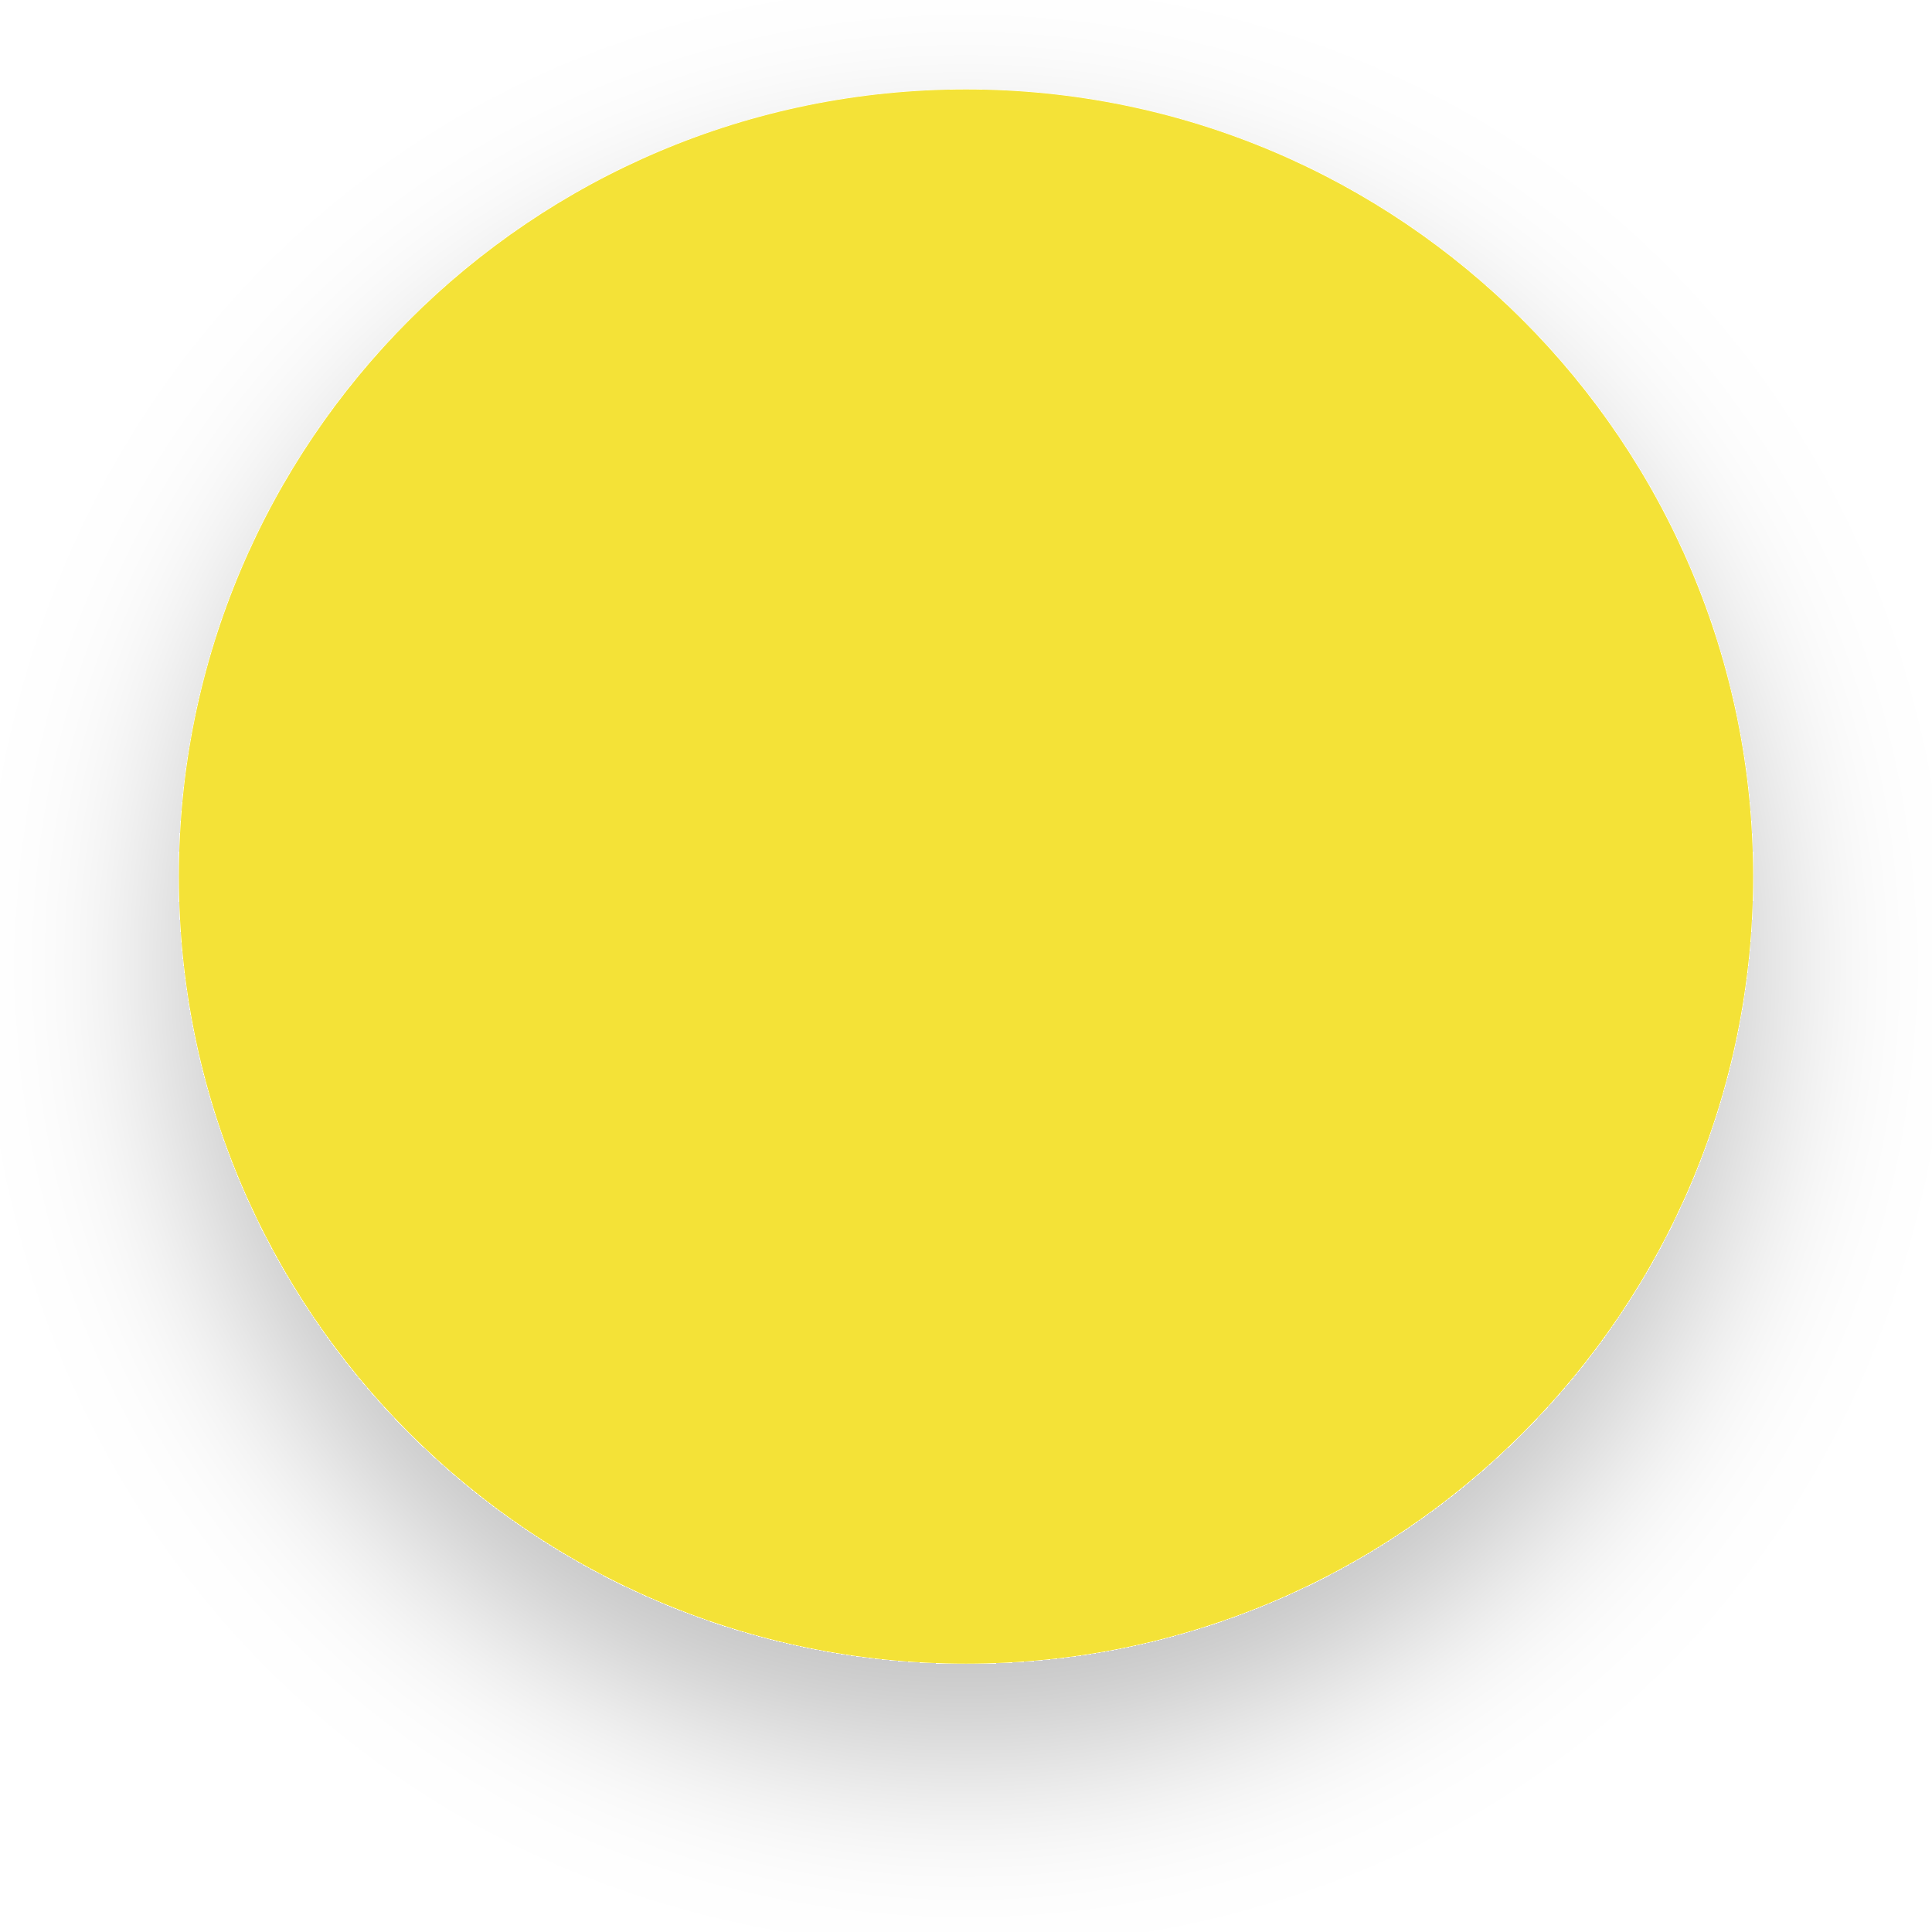
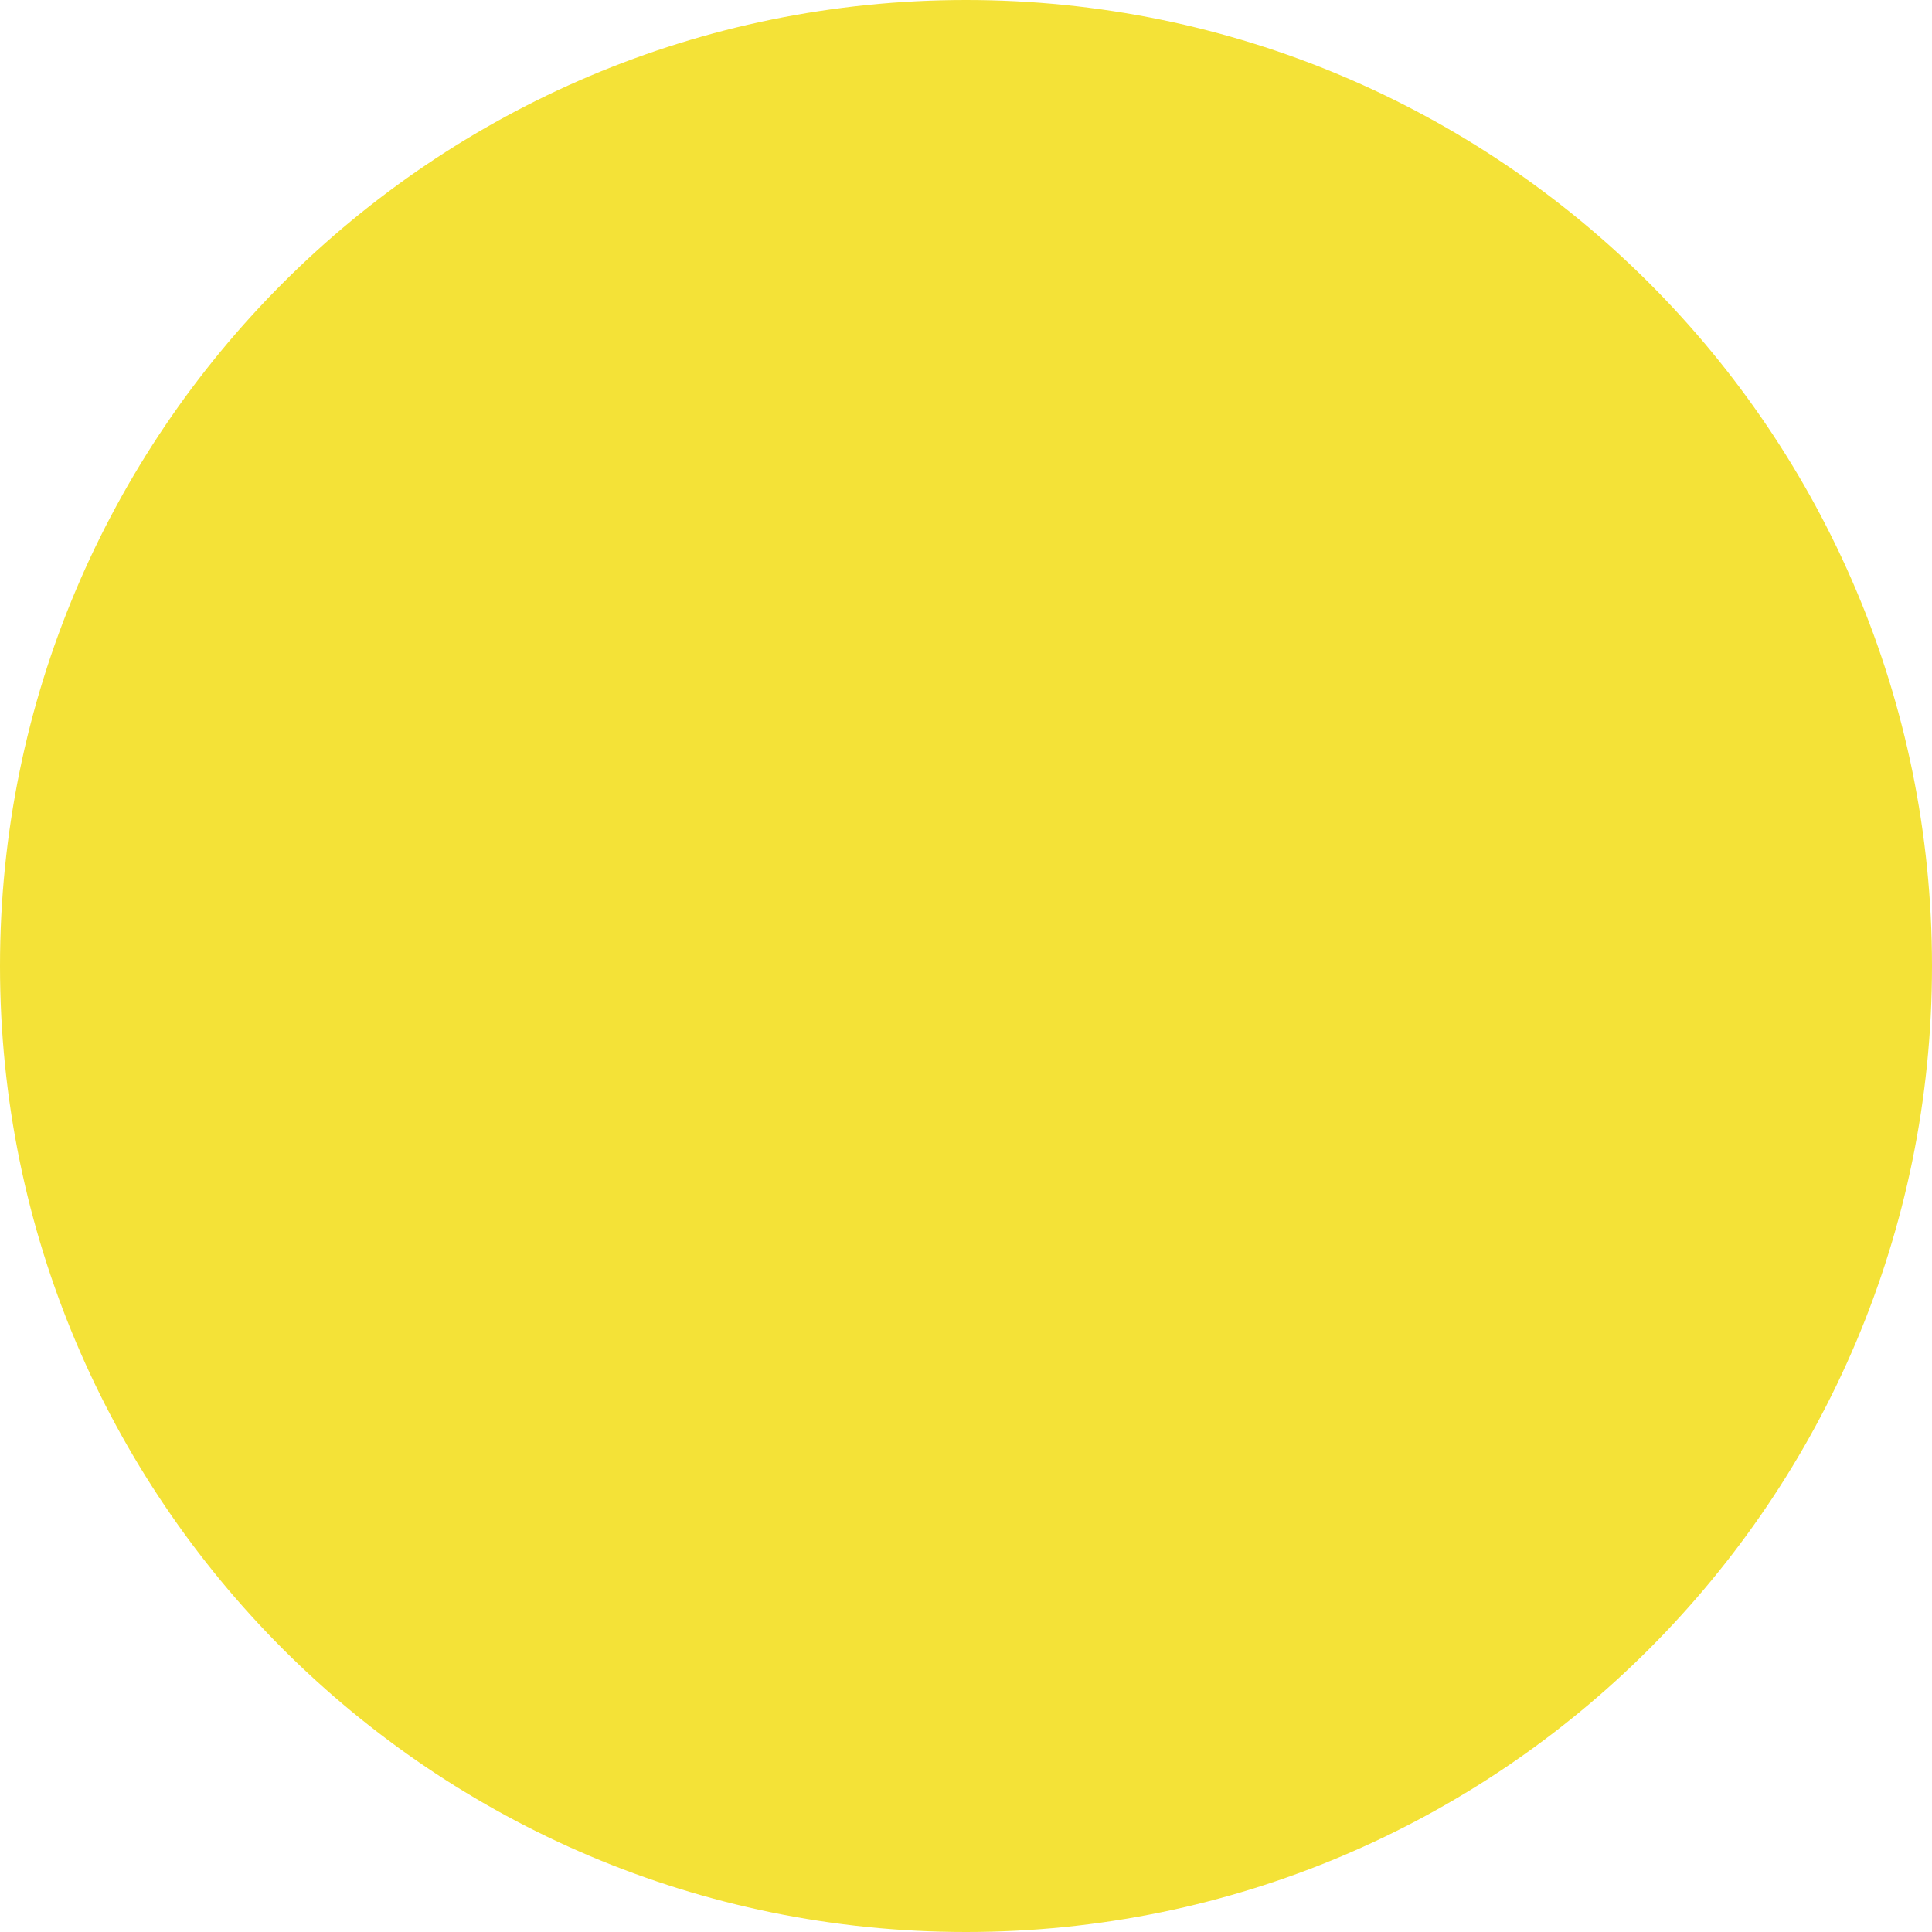
- <svg xmlns="http://www.w3.org/2000/svg" width="108" height="108" viewBox="0 0 108 108" fill="none">
-   <g filter="url(#filter0_d)">
-     <path d="M98 49C98 73.3 78.3 93 54 93C29.7 93 10 73.3 10 49C10 24.7 29.7 5 54 5C78.3 5 98 24.7 98 49Z" fill="#F4E237" />
-   </g>
-   <defs>
-     <filter id="filter0_d" x="0" y="0" width="108" height="108" filterUnits="userSpaceOnUse" color-interpolation-filters="sRGB">
-       <feFlood flood-opacity="0" result="BackgroundImageFix" />
-       <feColorMatrix in="SourceAlpha" type="matrix" values="0 0 0 0 0 0 0 0 0 0 0 0 0 0 0 0 0 0 127 0" result="hardAlpha" />
-       <feOffset dy="5" />
-       <feGaussianBlur stdDeviation="5" />
-       <feComposite in2="hardAlpha" operator="out" />
-       <feColorMatrix type="matrix" values="0 0 0 0 0 0 0 0 0 0 0 0 0 0 0 0 0 0 0.25 0" />
-       <feBlend mode="normal" in2="BackgroundImageFix" result="effect1_dropShadow" />
-       <feBlend mode="normal" in="SourceGraphic" in2="effect1_dropShadow" result="shape" />
-     </filter>
-   </defs>
+ <svg xmlns="http://www.w3.org/2000/svg" width="88" height="88" viewBox="0 0 88 88" fill="none">
+   <path d="M88 44C88 68.3 68.3 88 44 88C19.7 88 0 68.3 0 44C0 19.7 19.7 0 44 0C68.3 0 88 19.7 88 44Z" fill="#F4E237" />
</svg>
